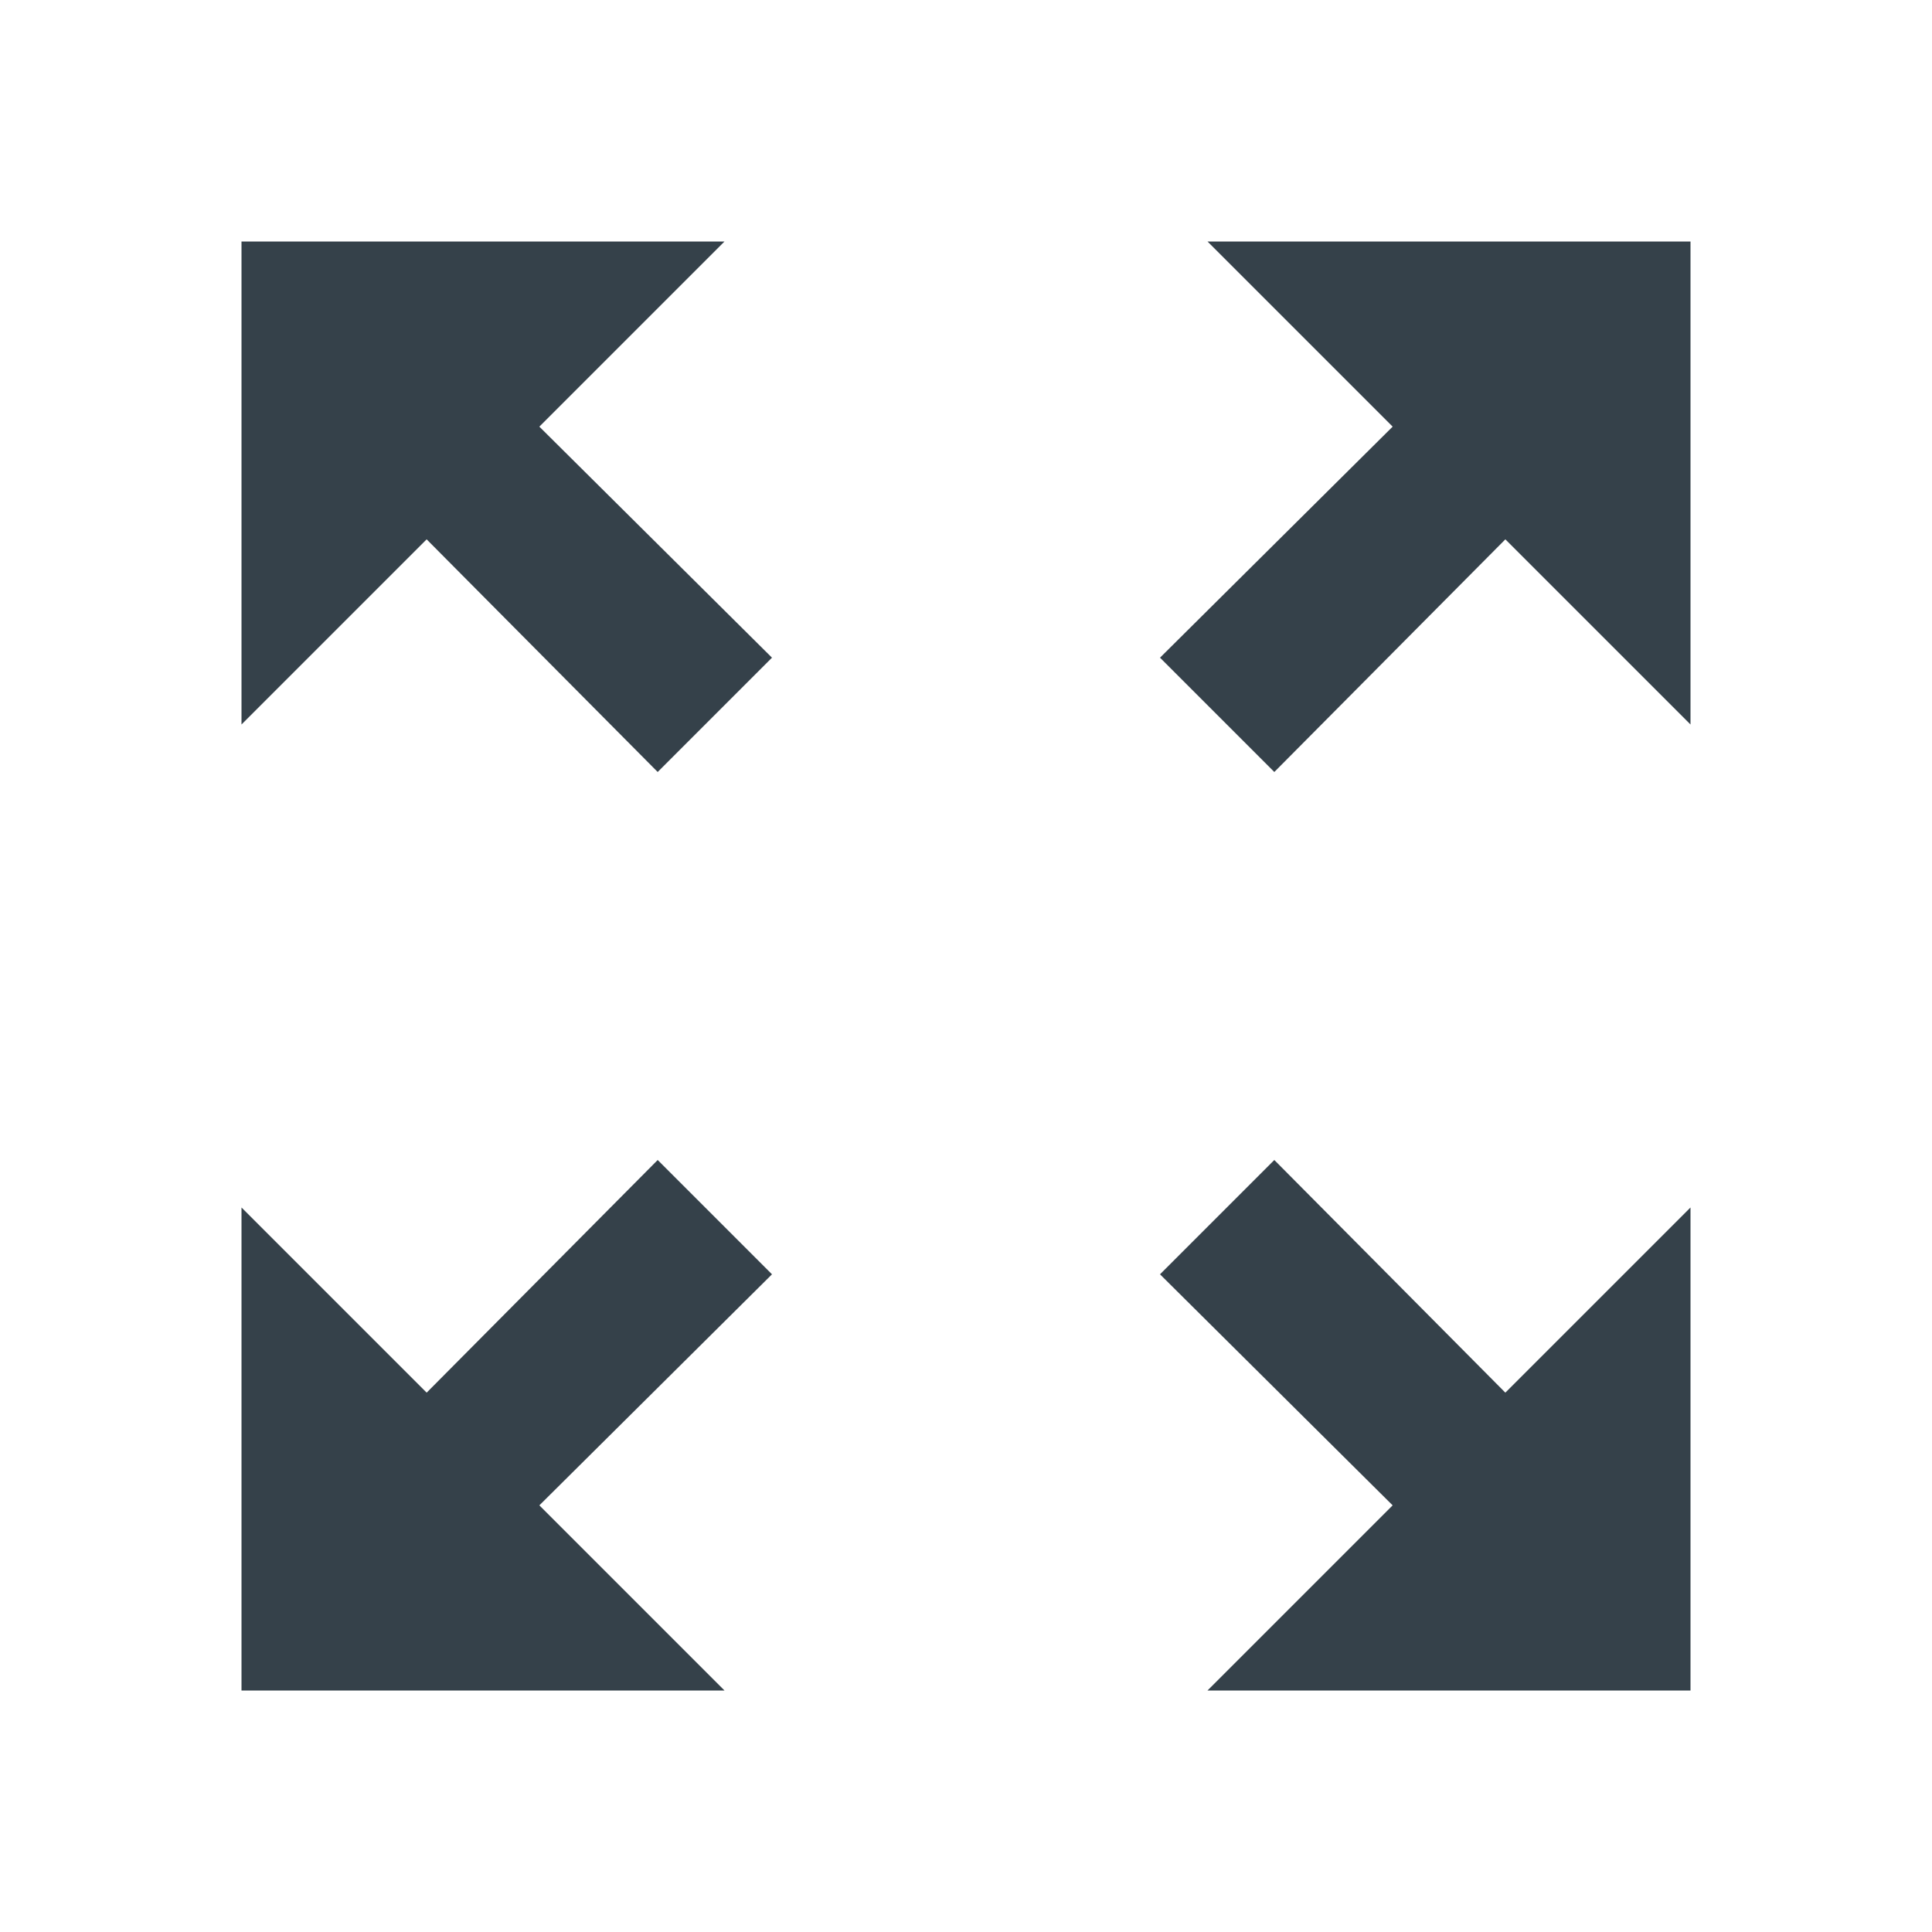
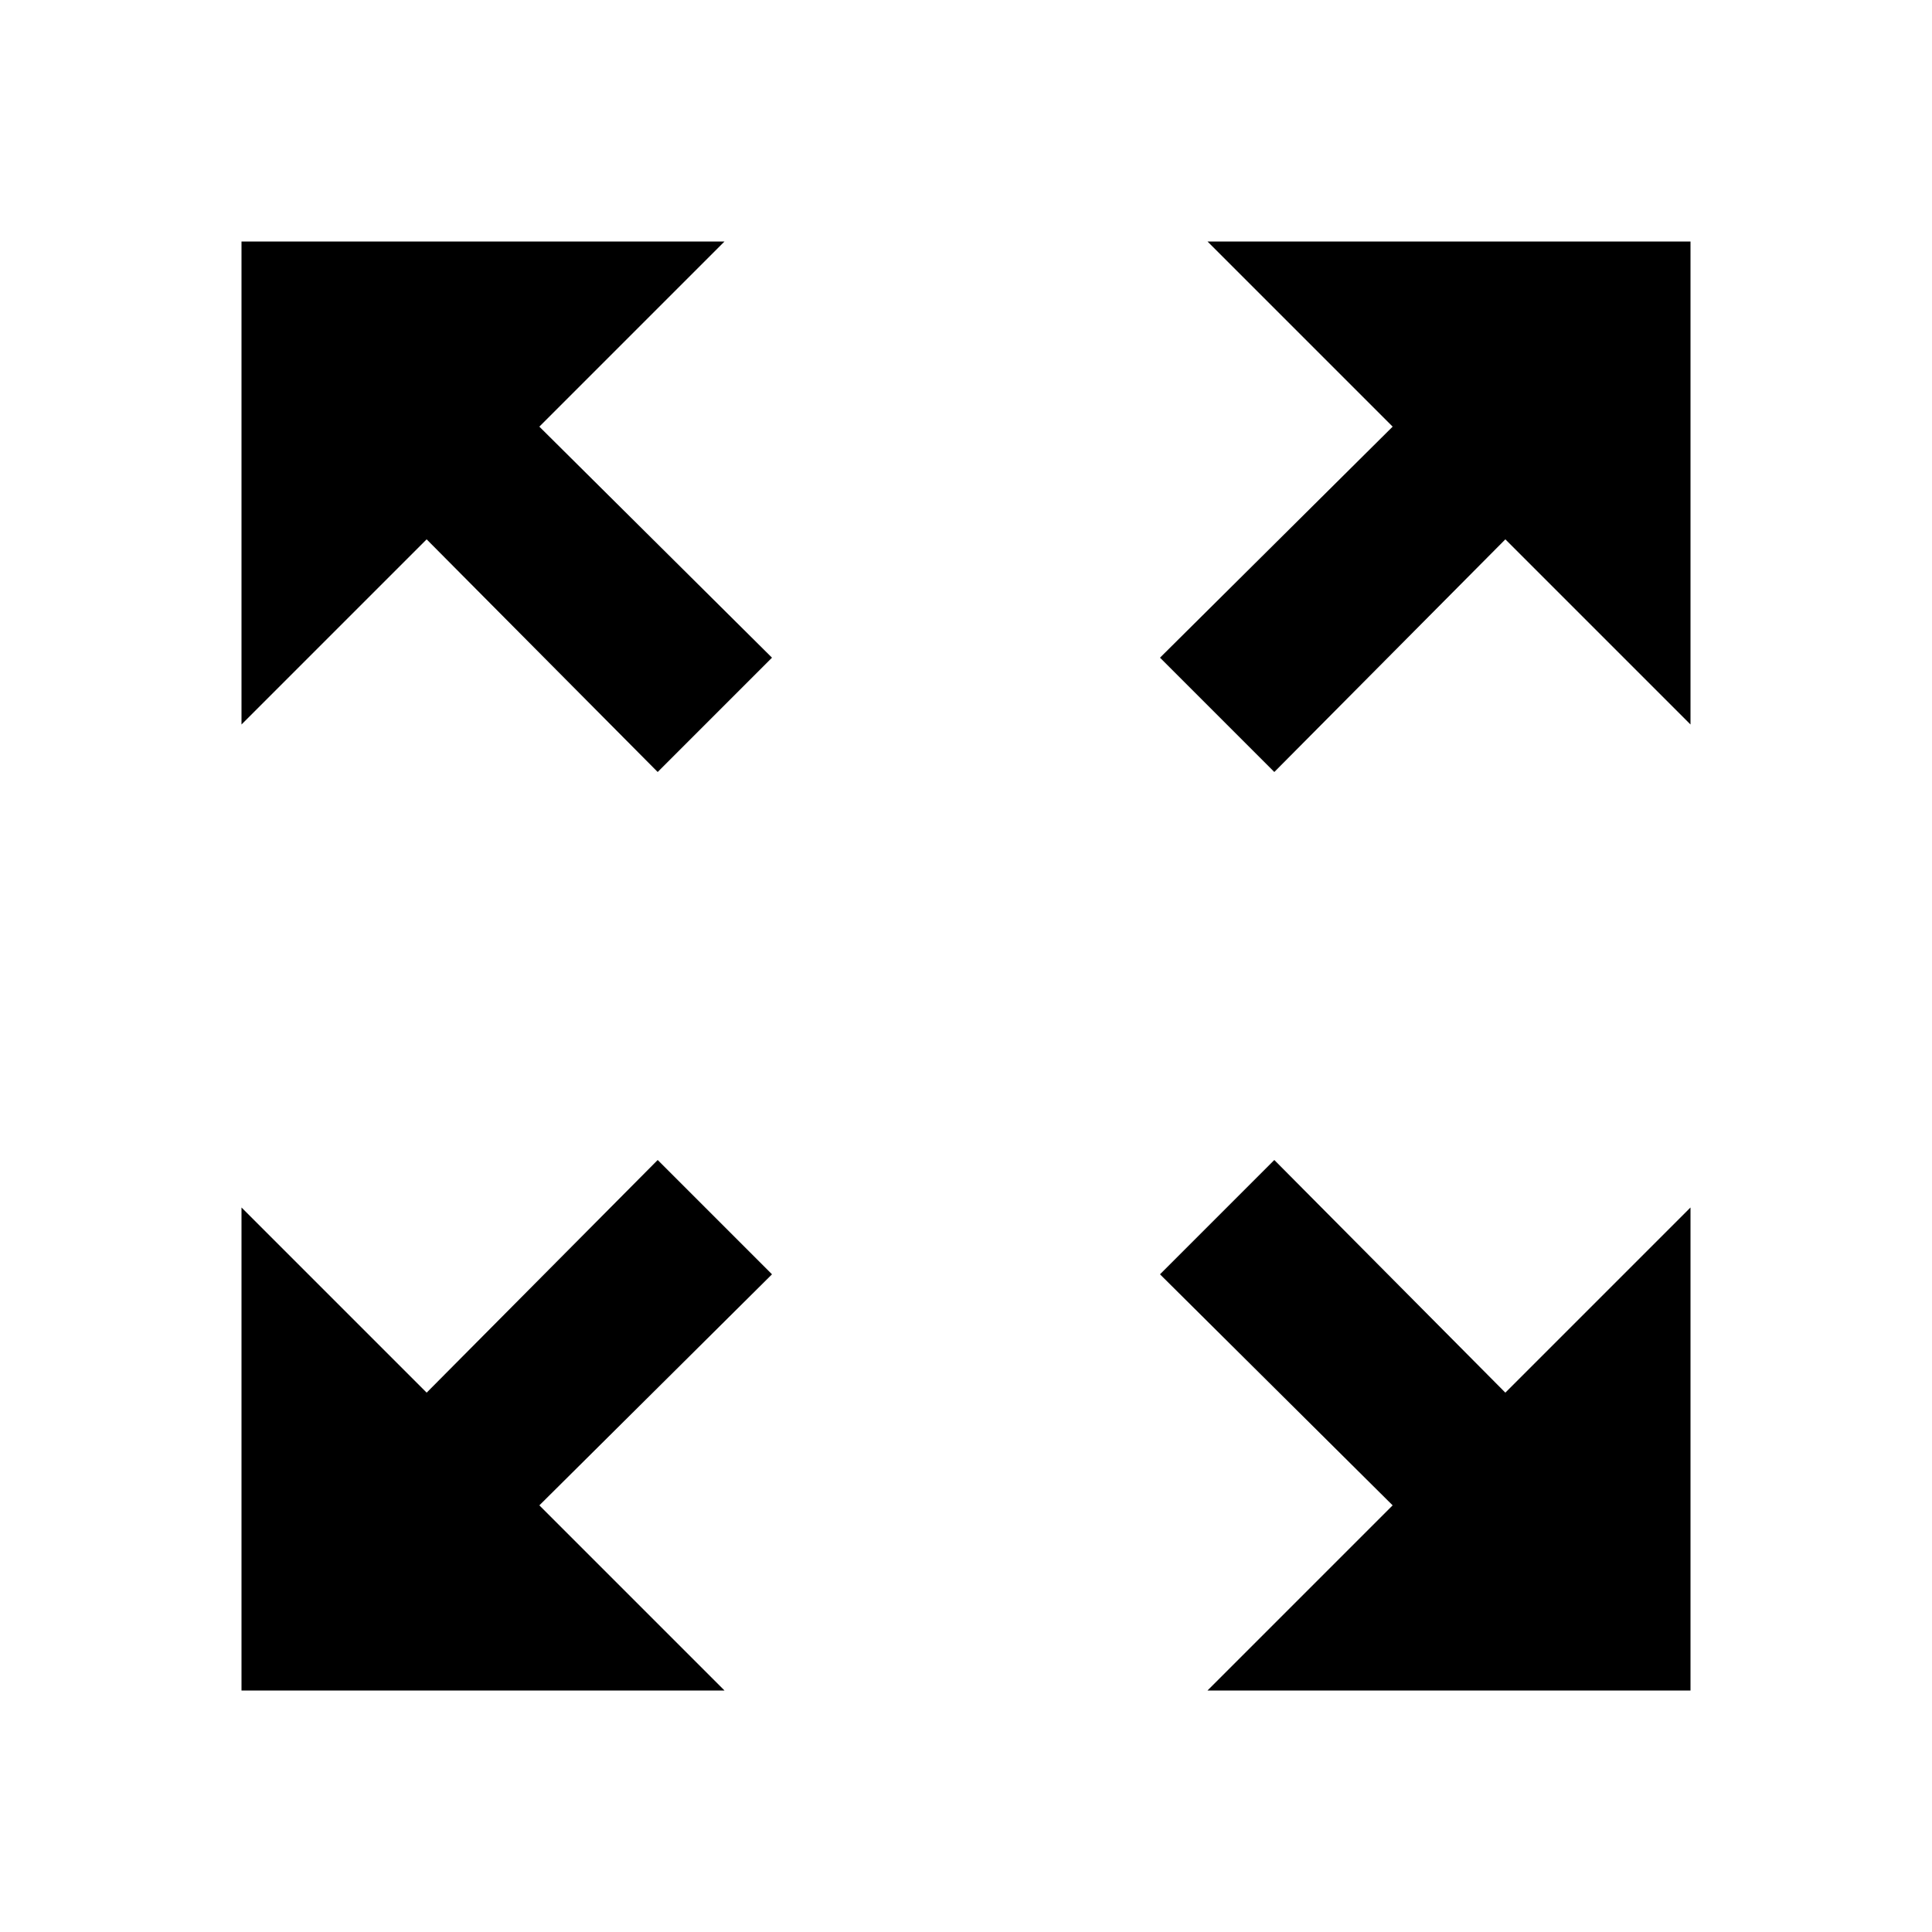
- <svg xmlns="http://www.w3.org/2000/svg" width="24" height="24" viewBox="0 0 24 24" fill="none">
-   <path fill-rule="evenodd" clip-rule="evenodd" d="M5.3 6.7L3 9V3H9L6.7 5.3L9.59 8.17L8.17 9.59L5.3 6.7ZM17.3 5.3L15 3H21V9L18.7 6.7L15.83 9.59L14.41 8.17L17.3 5.3ZM9 21L6.7 18.7L9.59 15.83L8.17 14.41L5.3 17.3L3 15V21H9ZM18.7 17.3L21 15V21H15L17.3 18.7L14.41 15.83L15.83 14.41L18.7 17.3Z" fill="#35414A" />
+ <svg xmlns="http://www.w3.org/2000/svg" width="24" height="24" viewBox="0 0 24 24">
+   <path fill-rule="evenodd" clip-rule="evenodd" d="M5.3 6.7L3 9V3H9L6.7 5.3L9.59 8.17L8.17 9.59L5.3 6.7ZM17.3 5.3L15 3H21V9L18.7 6.7L15.83 9.59L14.41 8.17L17.3 5.3ZM9 21L6.7 18.7L9.59 15.83L8.17 14.41L5.3 17.3L3 15V21H9ZM18.7 17.3L21 15V21H15L17.3 18.7L14.41 15.83L15.83 14.41L18.7 17.3Z" />
</svg>
